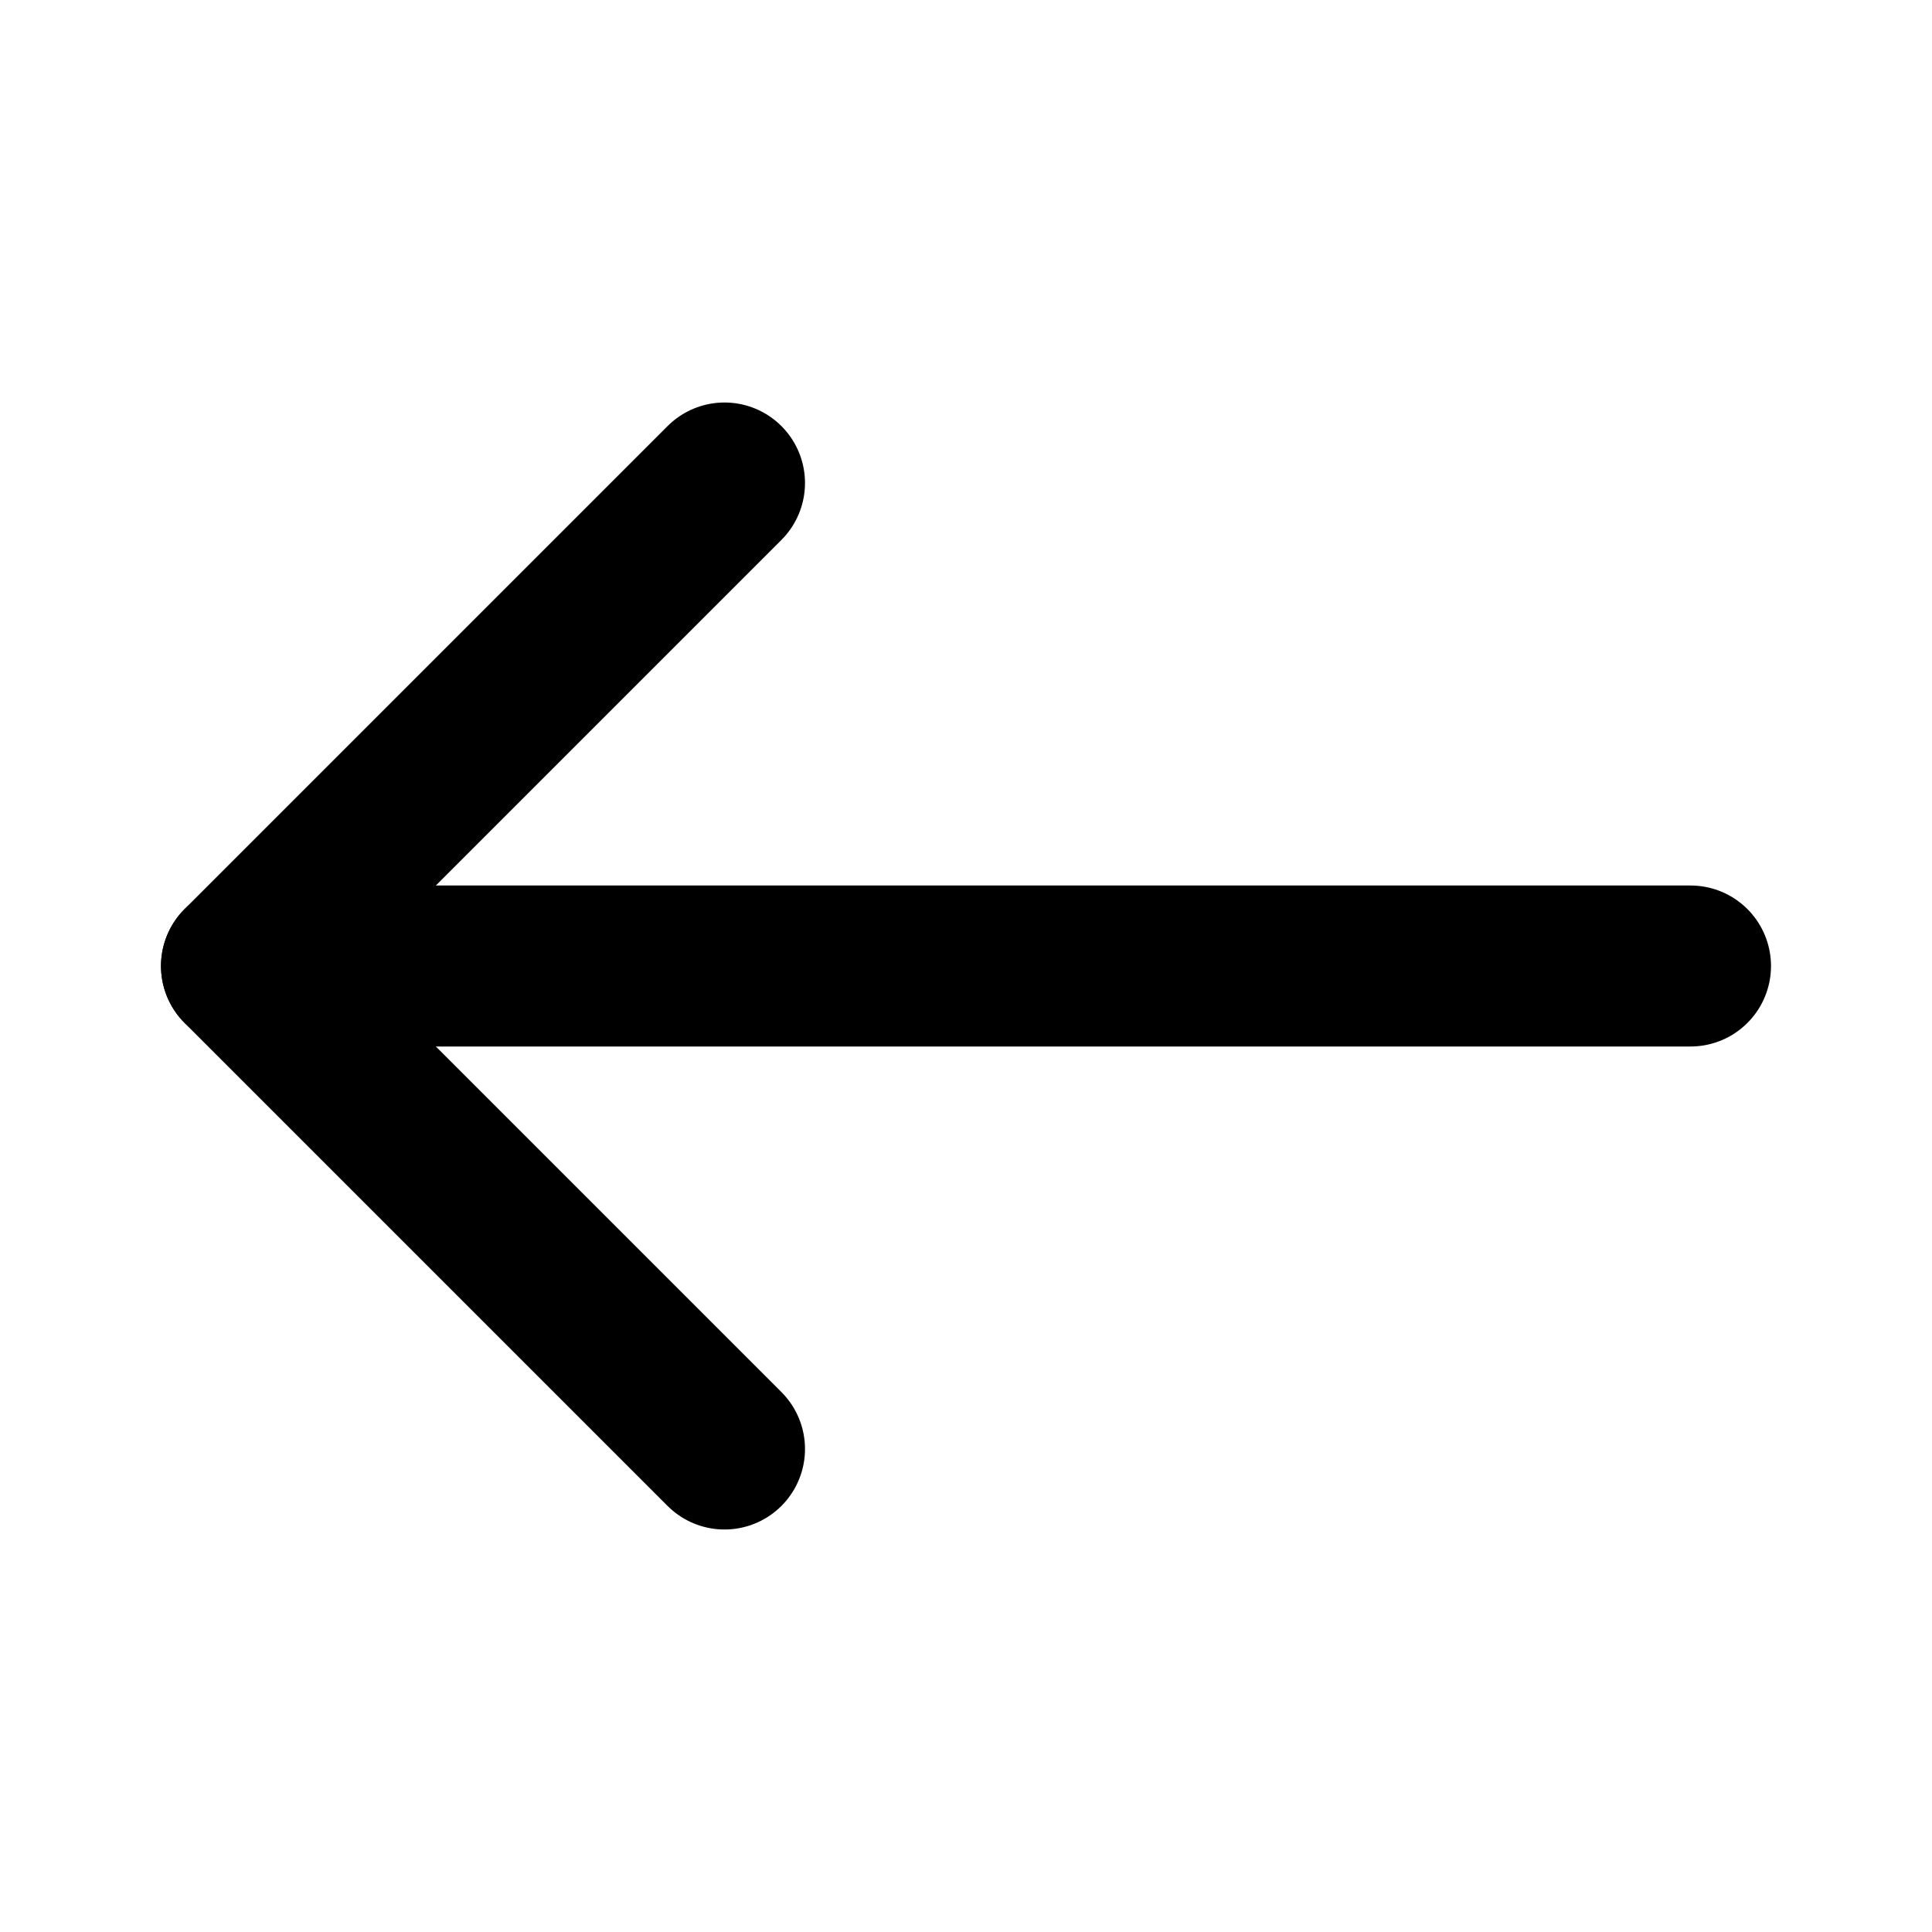
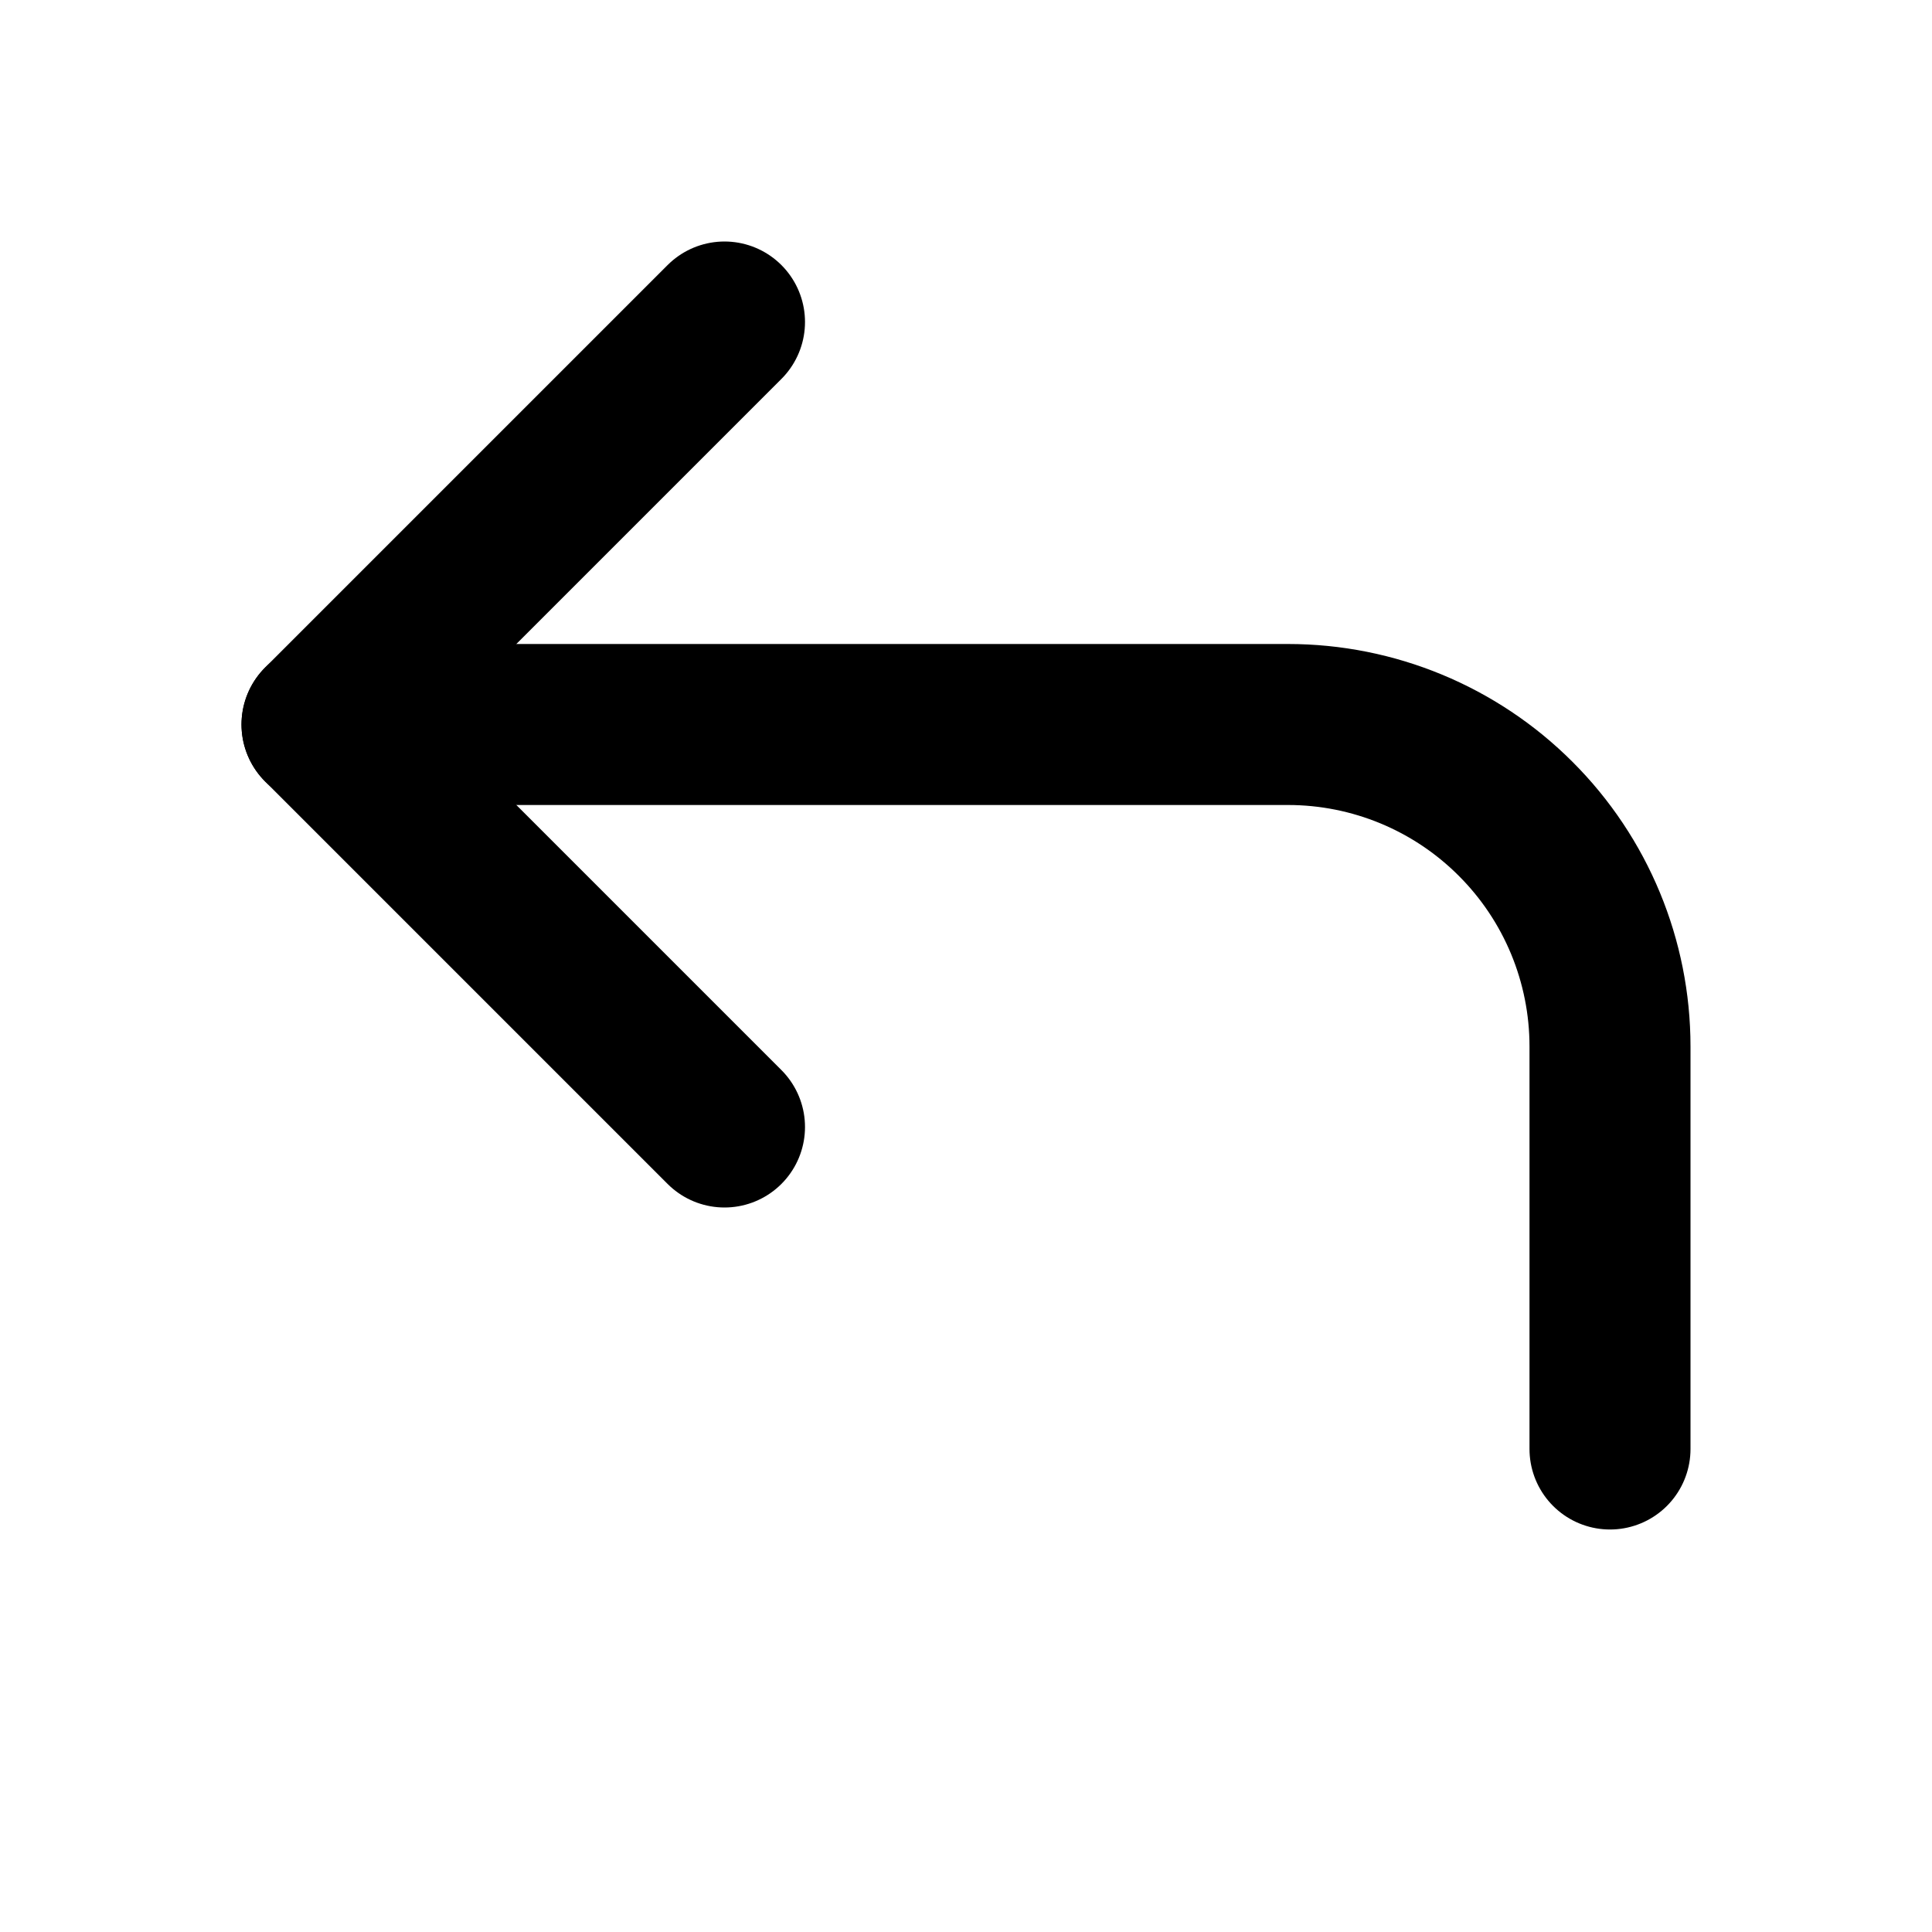
<svg xmlns="http://www.w3.org/2000/svg" viewBox="0 0 24 24">
-   <path fill="none" d="M21 12H3" stroke="black" stroke-width="2" stroke-linecap="round" stroke-linejoin="round" />
-   <path fill="none" d="M9 18L3 12L9 6" stroke="black" stroke-width="2" stroke-linecap="round" stroke-linejoin="round" />
+   <polyline fill="none" stroke="black" stroke-width="2" stroke-linecap="round" stroke-linejoin="round" points="9 14 4 9 9 4" />
+   <path fill="none" stroke="black" stroke-width="2" stroke-linecap="round" stroke-linejoin="round" d="M20 18V13C20 11.939 19.579 10.922 18.828 10.172C18.078 9.421 17.061 9 16 9H4" />
</svg>
